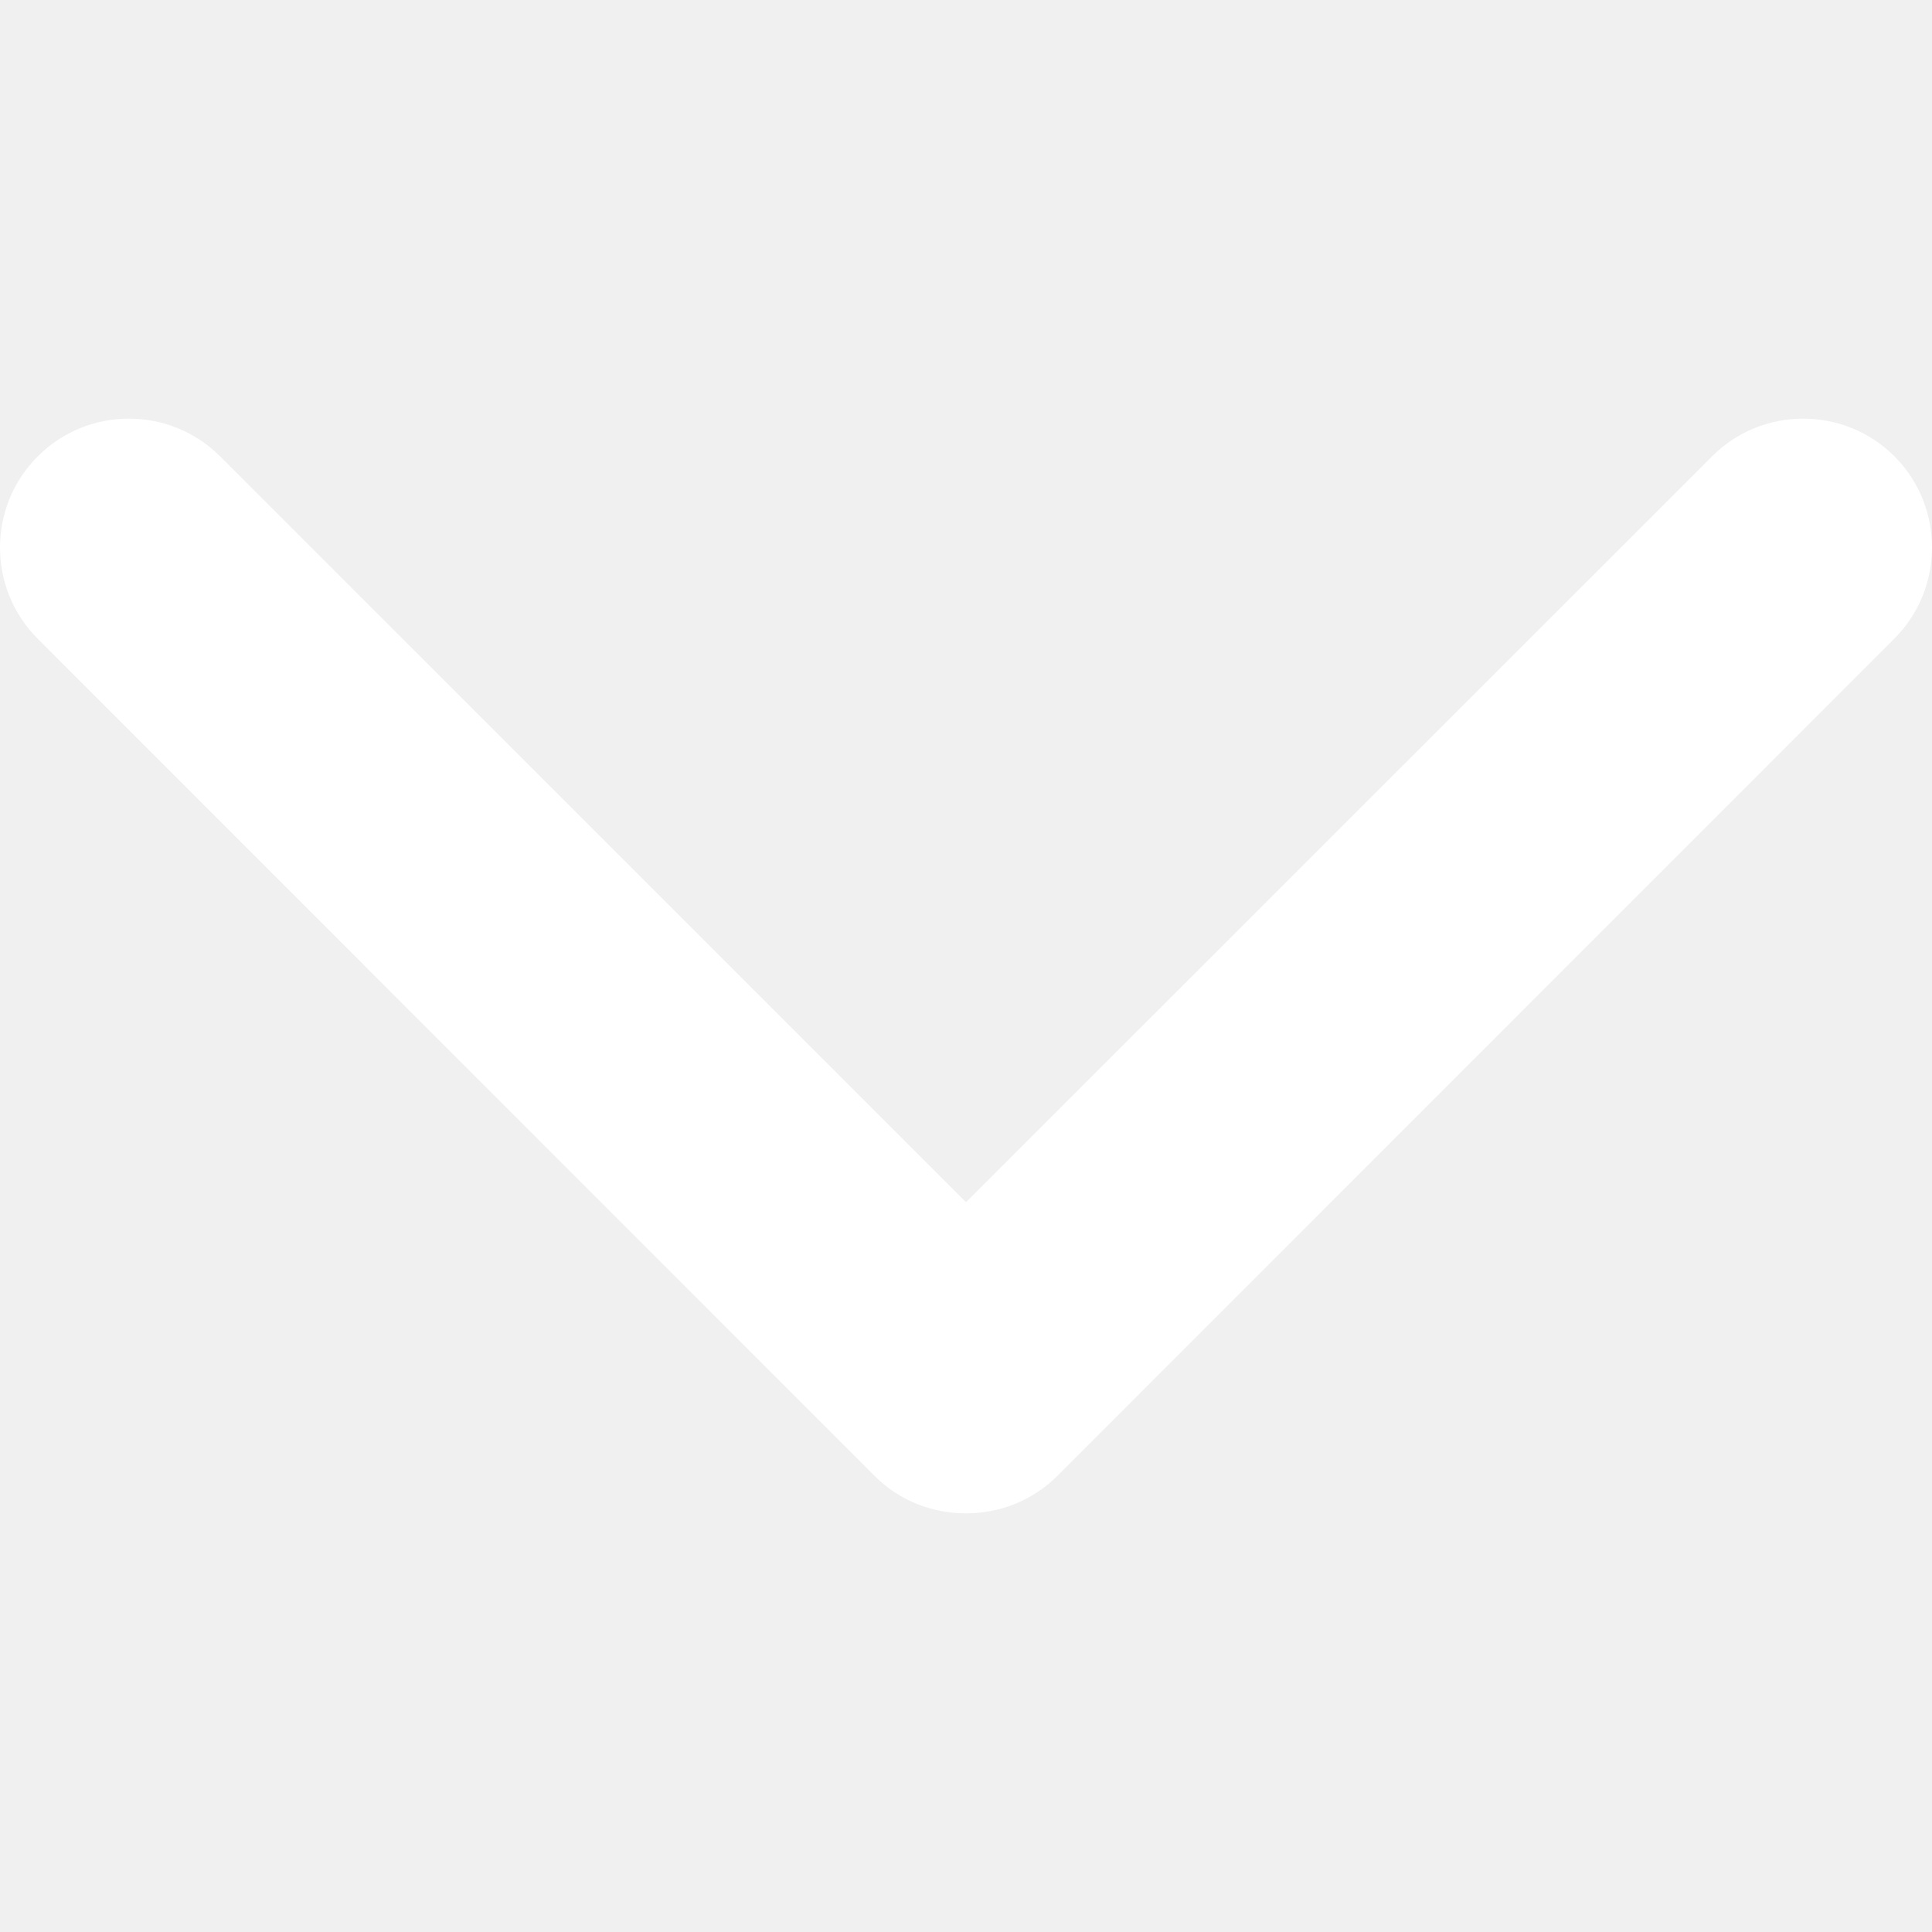
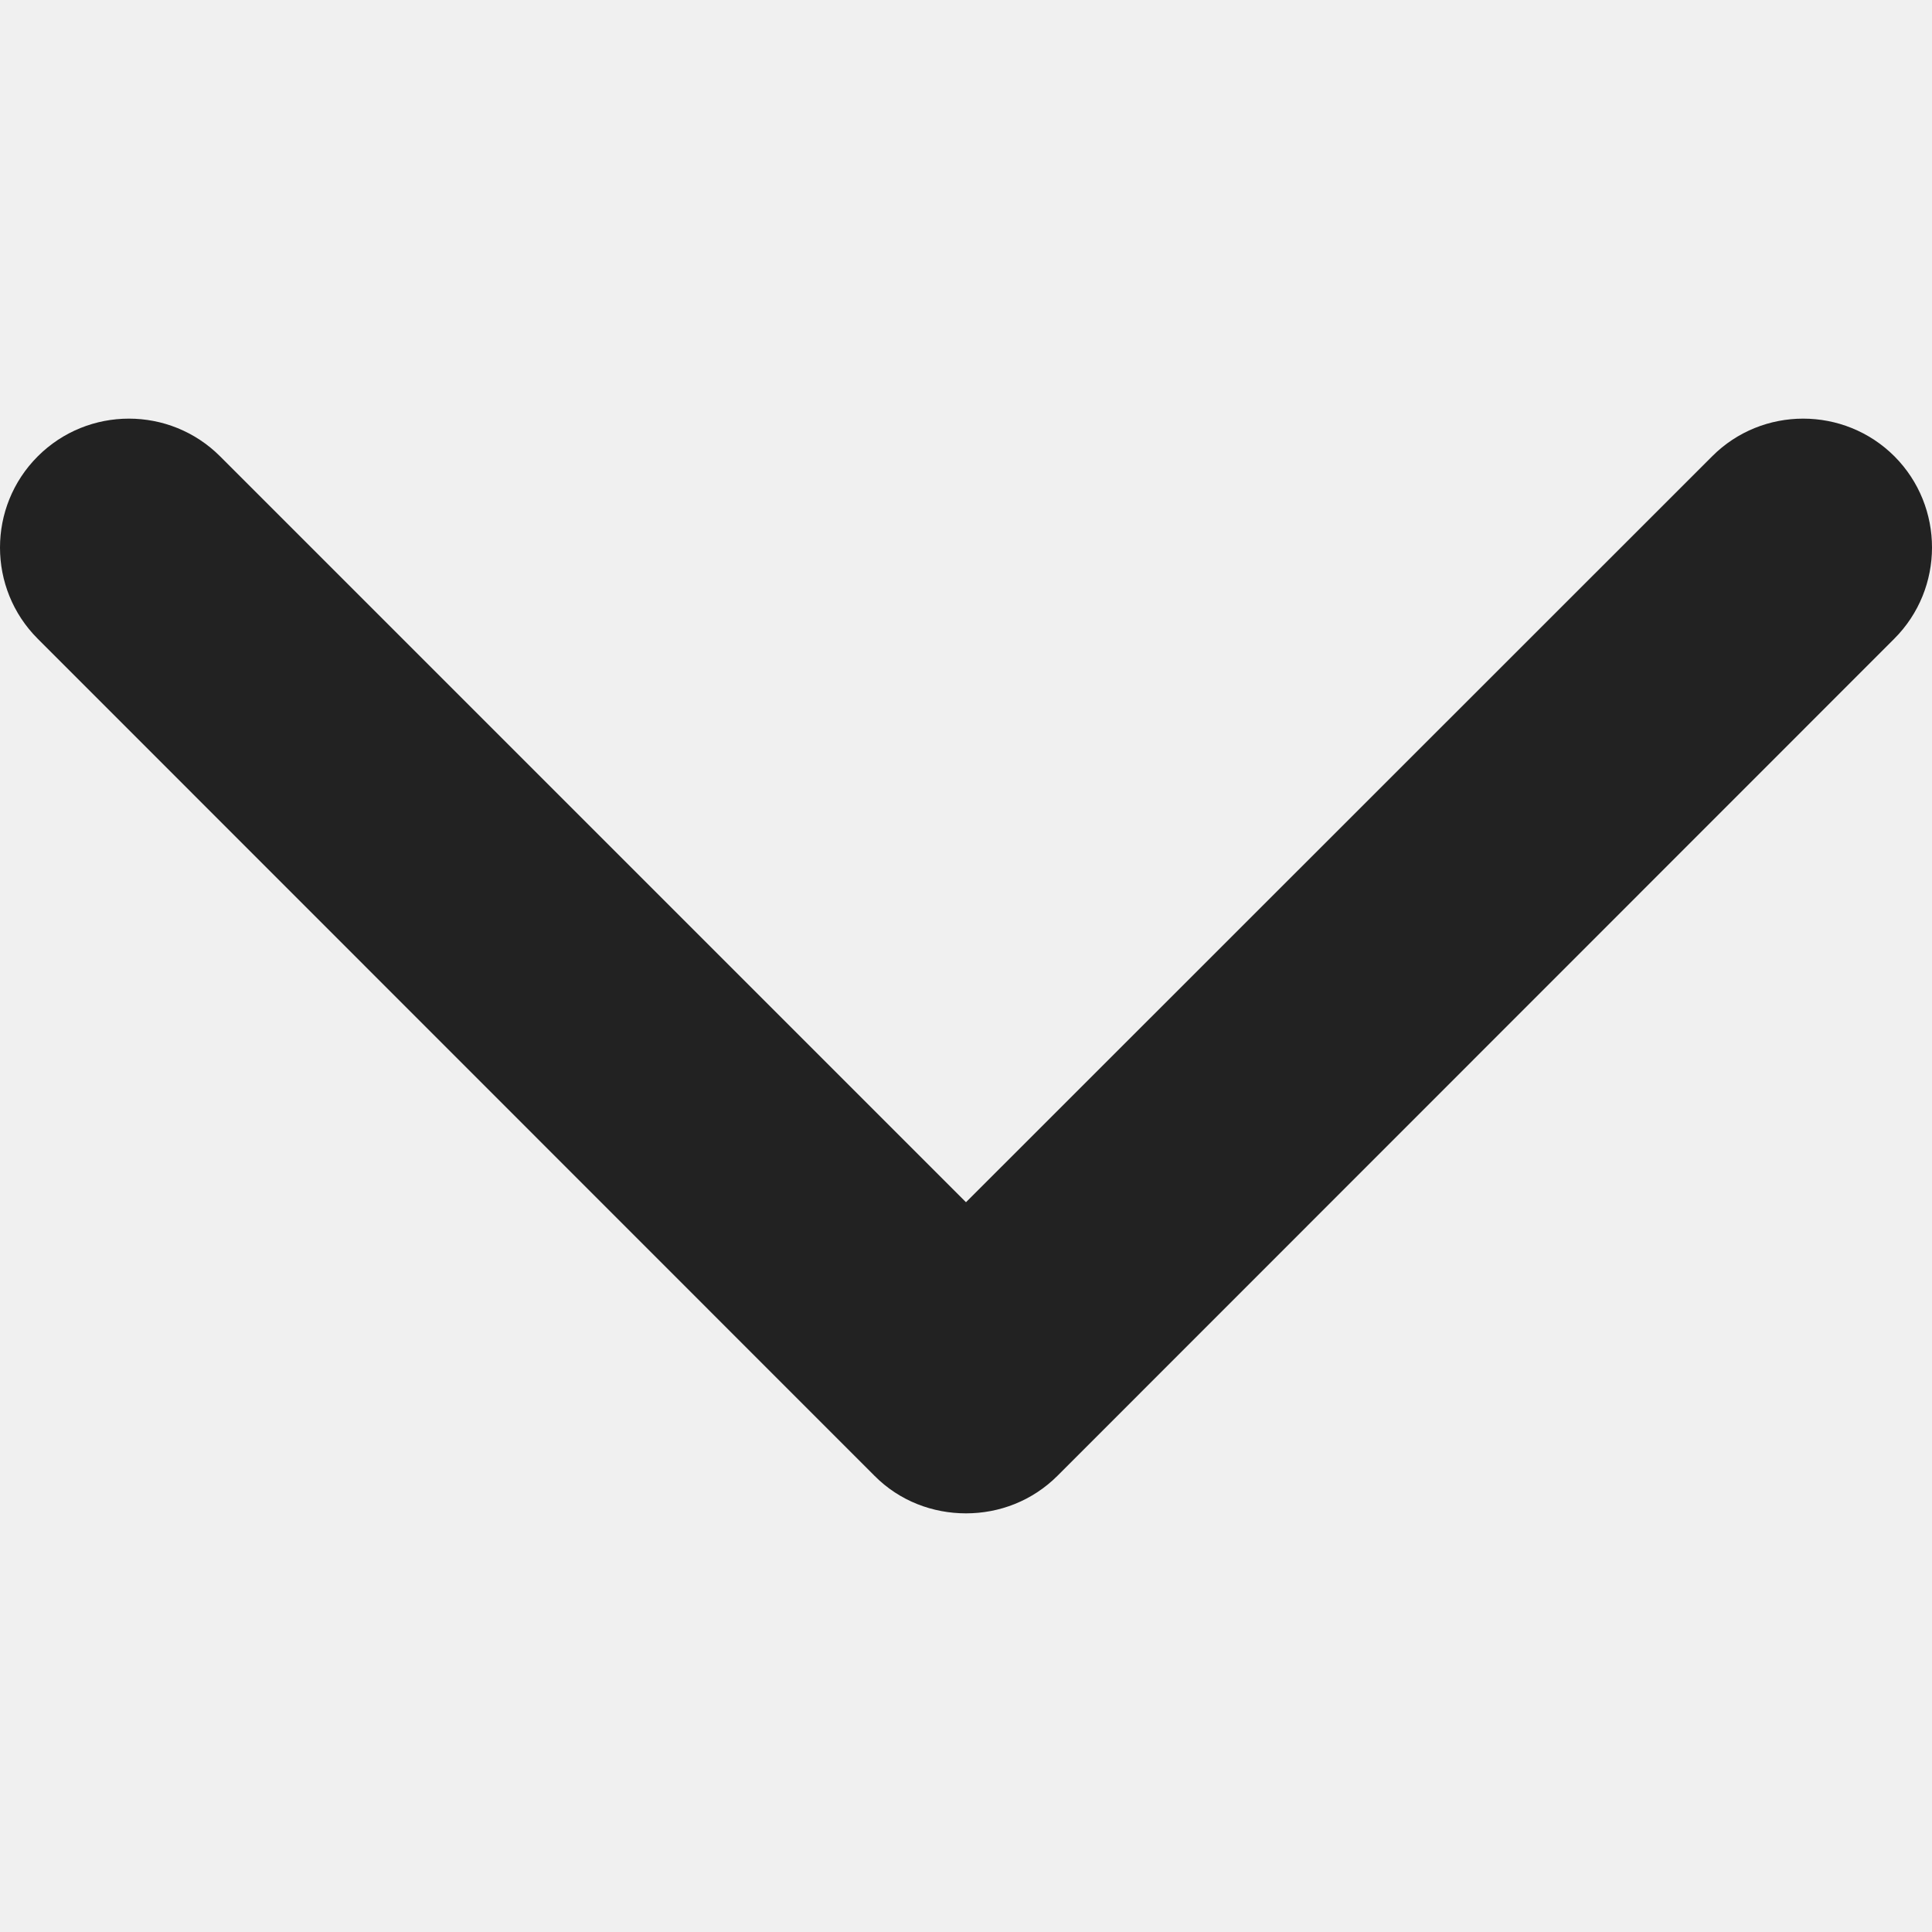
<svg xmlns="http://www.w3.org/2000/svg" version="1.1" id="Capa_1" x="0px" y="0px" viewBox="0 0 238.007 238.007" style="enable-background:new 0 0 238.007 238.007;" xml:space="preserve">
  <g>
-     <path style="fill:#FFF;" d="M233.387,56.221c-6.198-6.198-16.304-6.198-22.47,0l-91.915,91.883L27.118,56.221   c-6.198-6.198-16.273-6.198-22.47,0s-6.198,16.273,0,22.47l103.071,103.102c3.115,3.146,7.215,4.64,11.283,4.64   c4.1,0,8.168-1.526,11.283-4.64L233.355,78.691C239.553,72.494,239.553,62.419,233.387,56.221z" />
+     <path style="fill:#222222;" d="M233.387,56.221c-6.198-6.198-16.304-6.198-22.47,0l-91.915,91.883L27.118,56.221   c-6.198-6.198-16.273-6.198-22.47,0s-6.198,16.273,0,22.47l103.071,103.102c3.115,3.146,7.215,4.64,11.283,4.64   c4.1,0,8.168-1.526,11.283-4.64L233.355,78.691C239.553,72.494,239.553,62.419,233.387,56.221z" />
  </g>
</svg>
